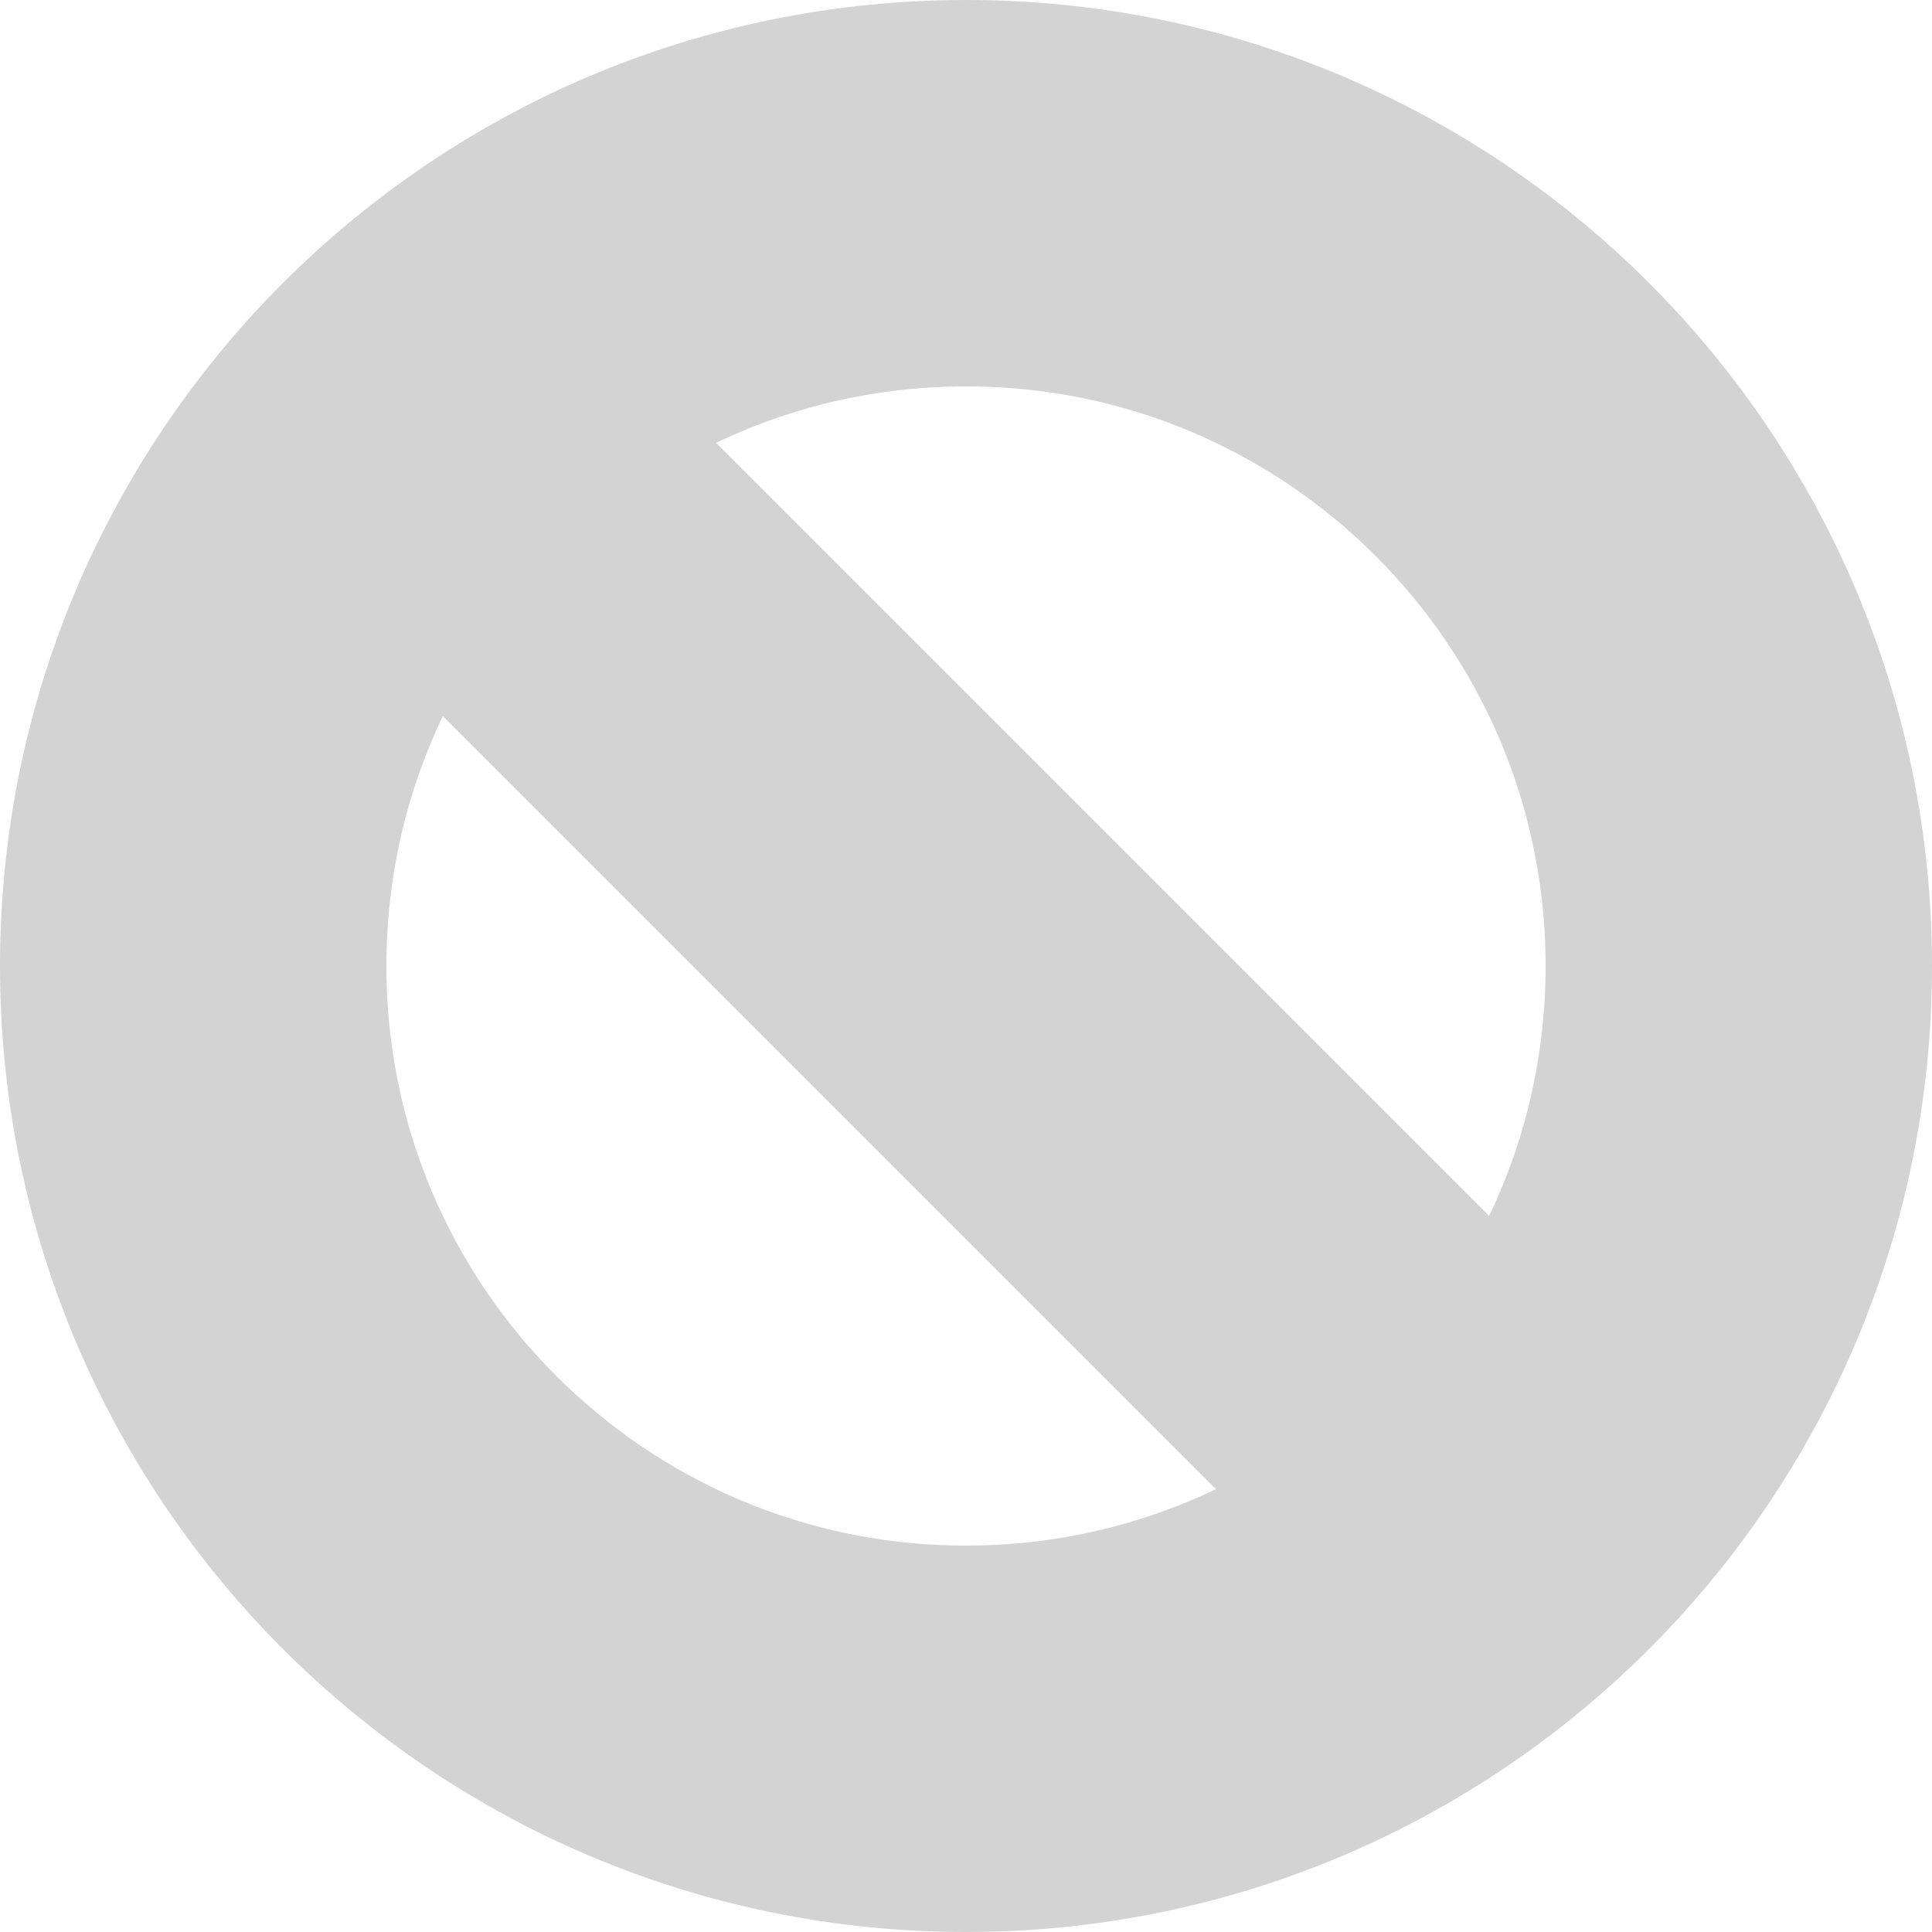
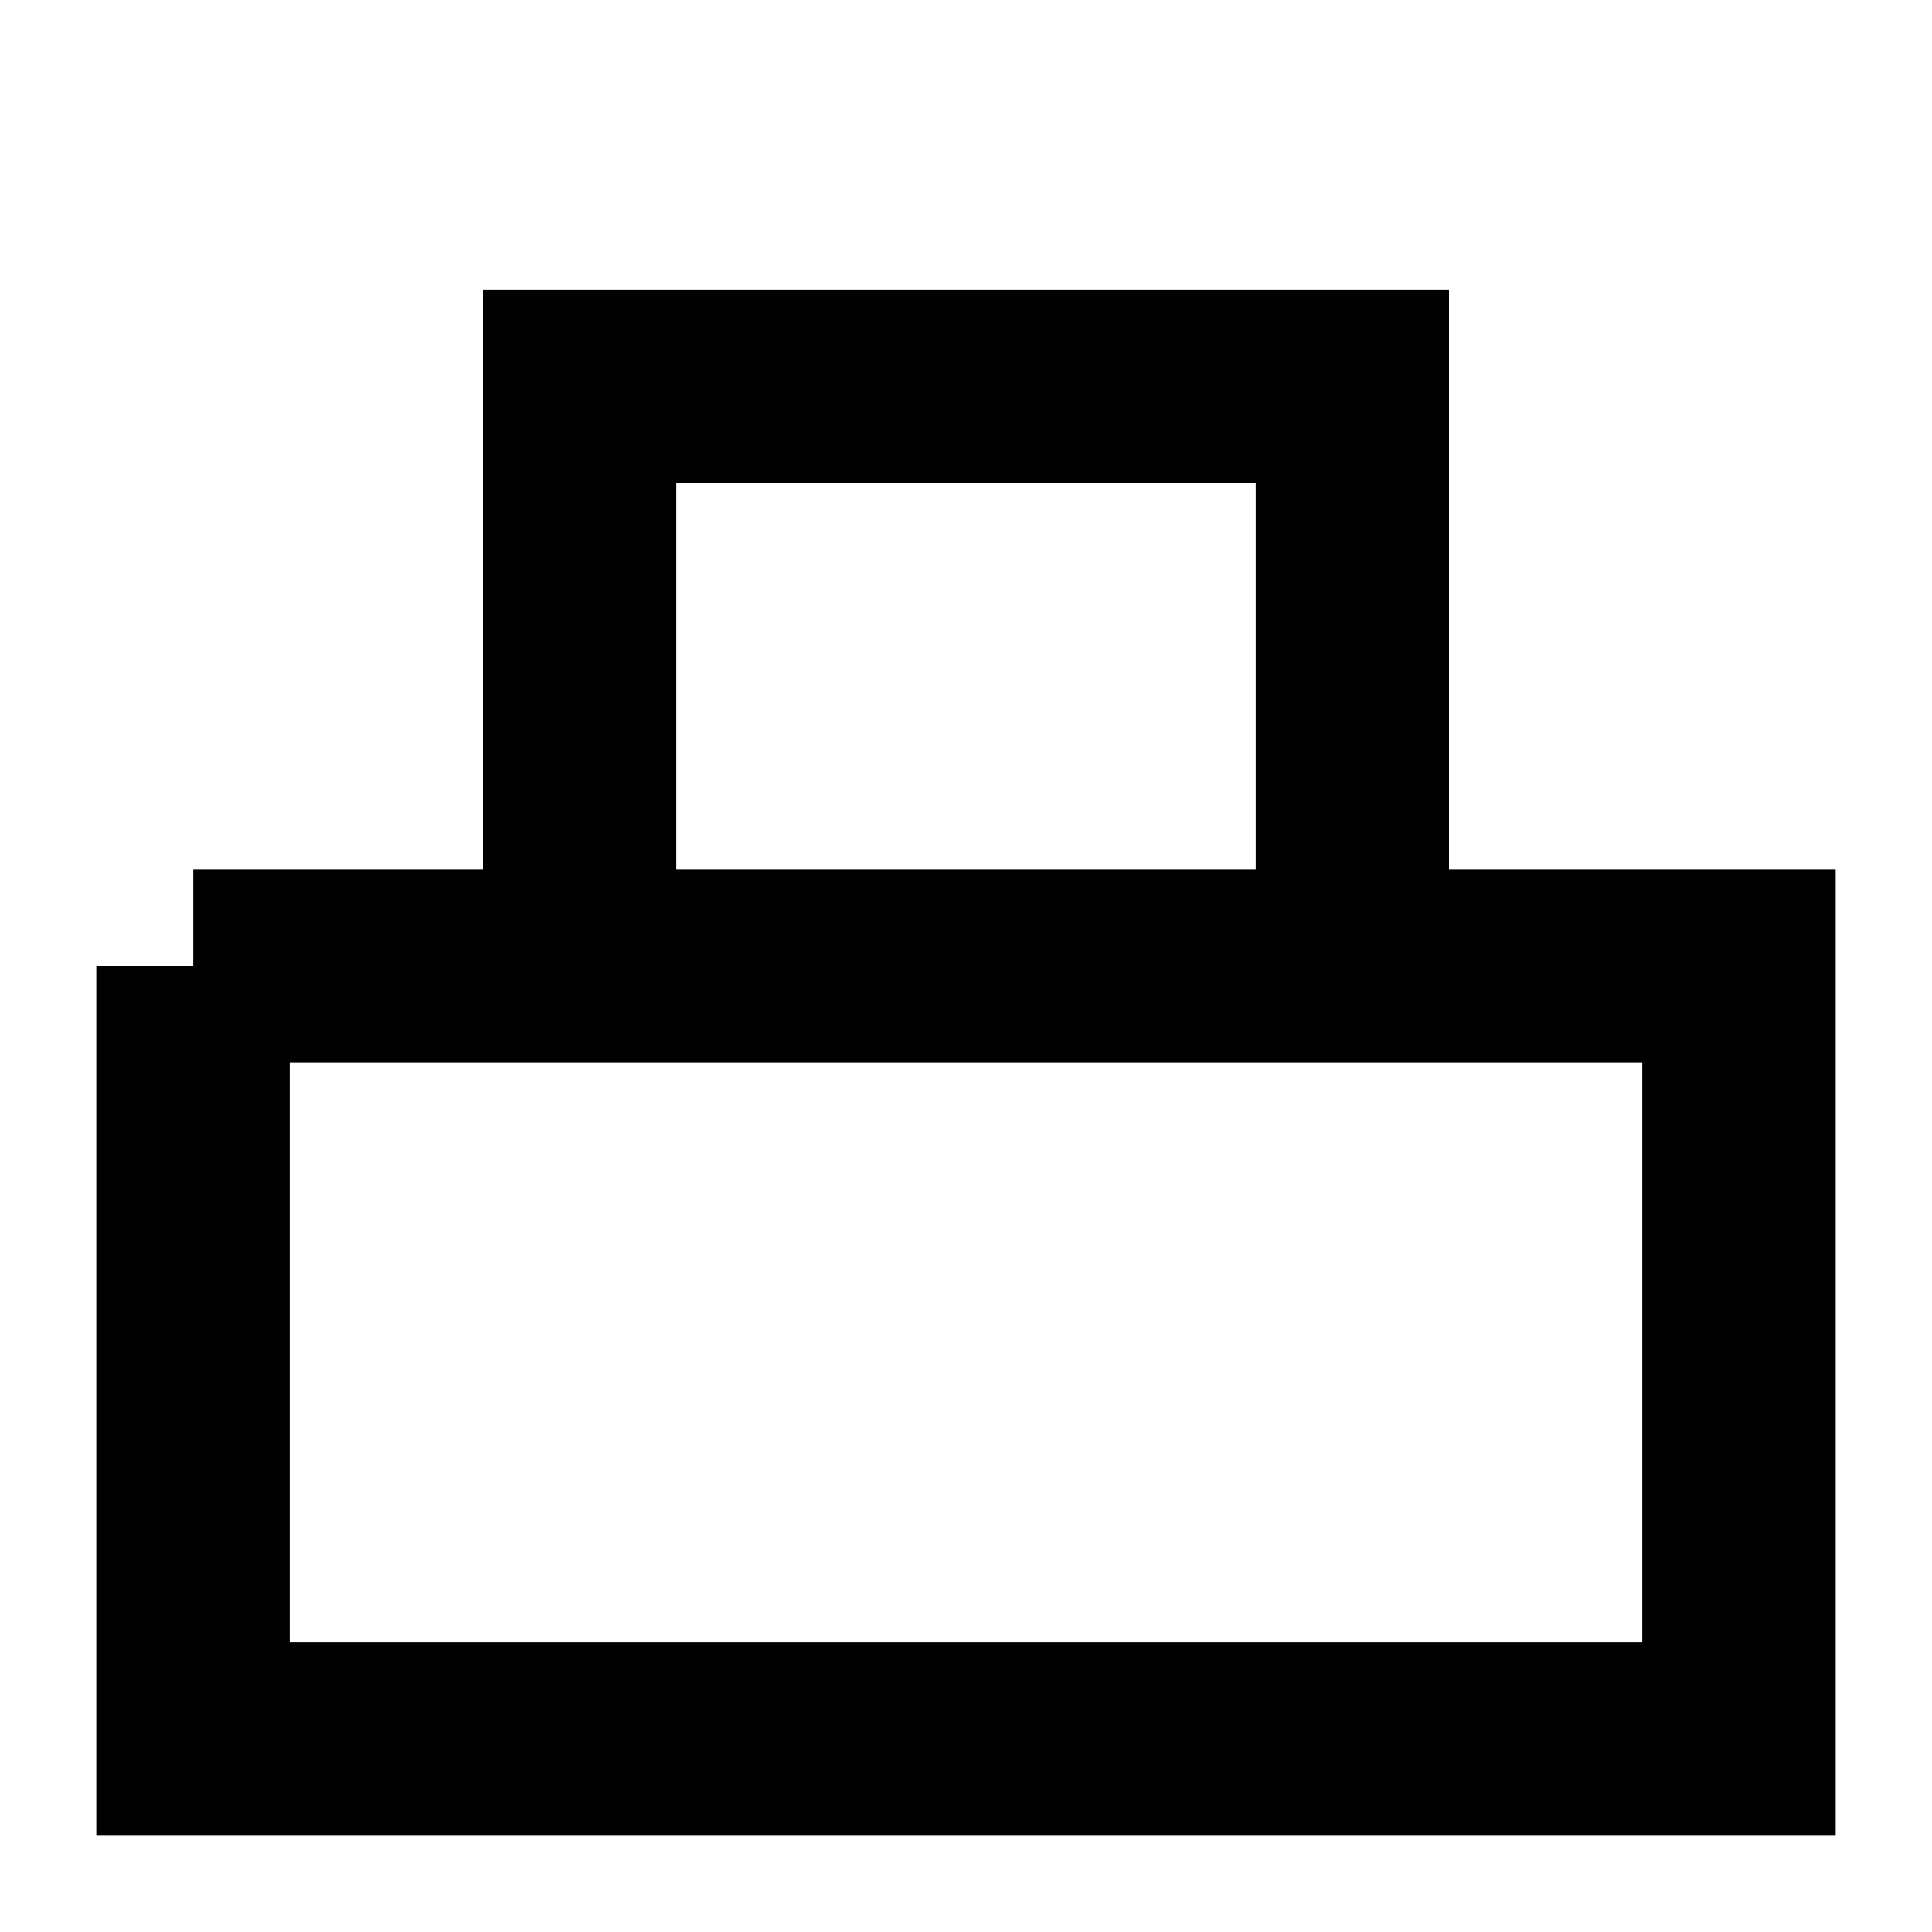
<svg xmlns="http://www.w3.org/2000/svg" viewBox="0 0 10 10">
-   <circle cx="5" cy="5" r="4" stroke="lightgray" stroke-width="2" fill="none" />
-   <line x1="2.5" y1="2.5" x2="7.5" y2="7.5" stroke="lightgray" stroke-width="2" stroke-linecap="round" />
+   <polyline points="1,5 9,5 9,9 1,9 1,5" fill="none" stroke="black" />
+   <polyline points="3,5 3,2 7,2 7,5" fill="none" stroke="black" />
</svg>
